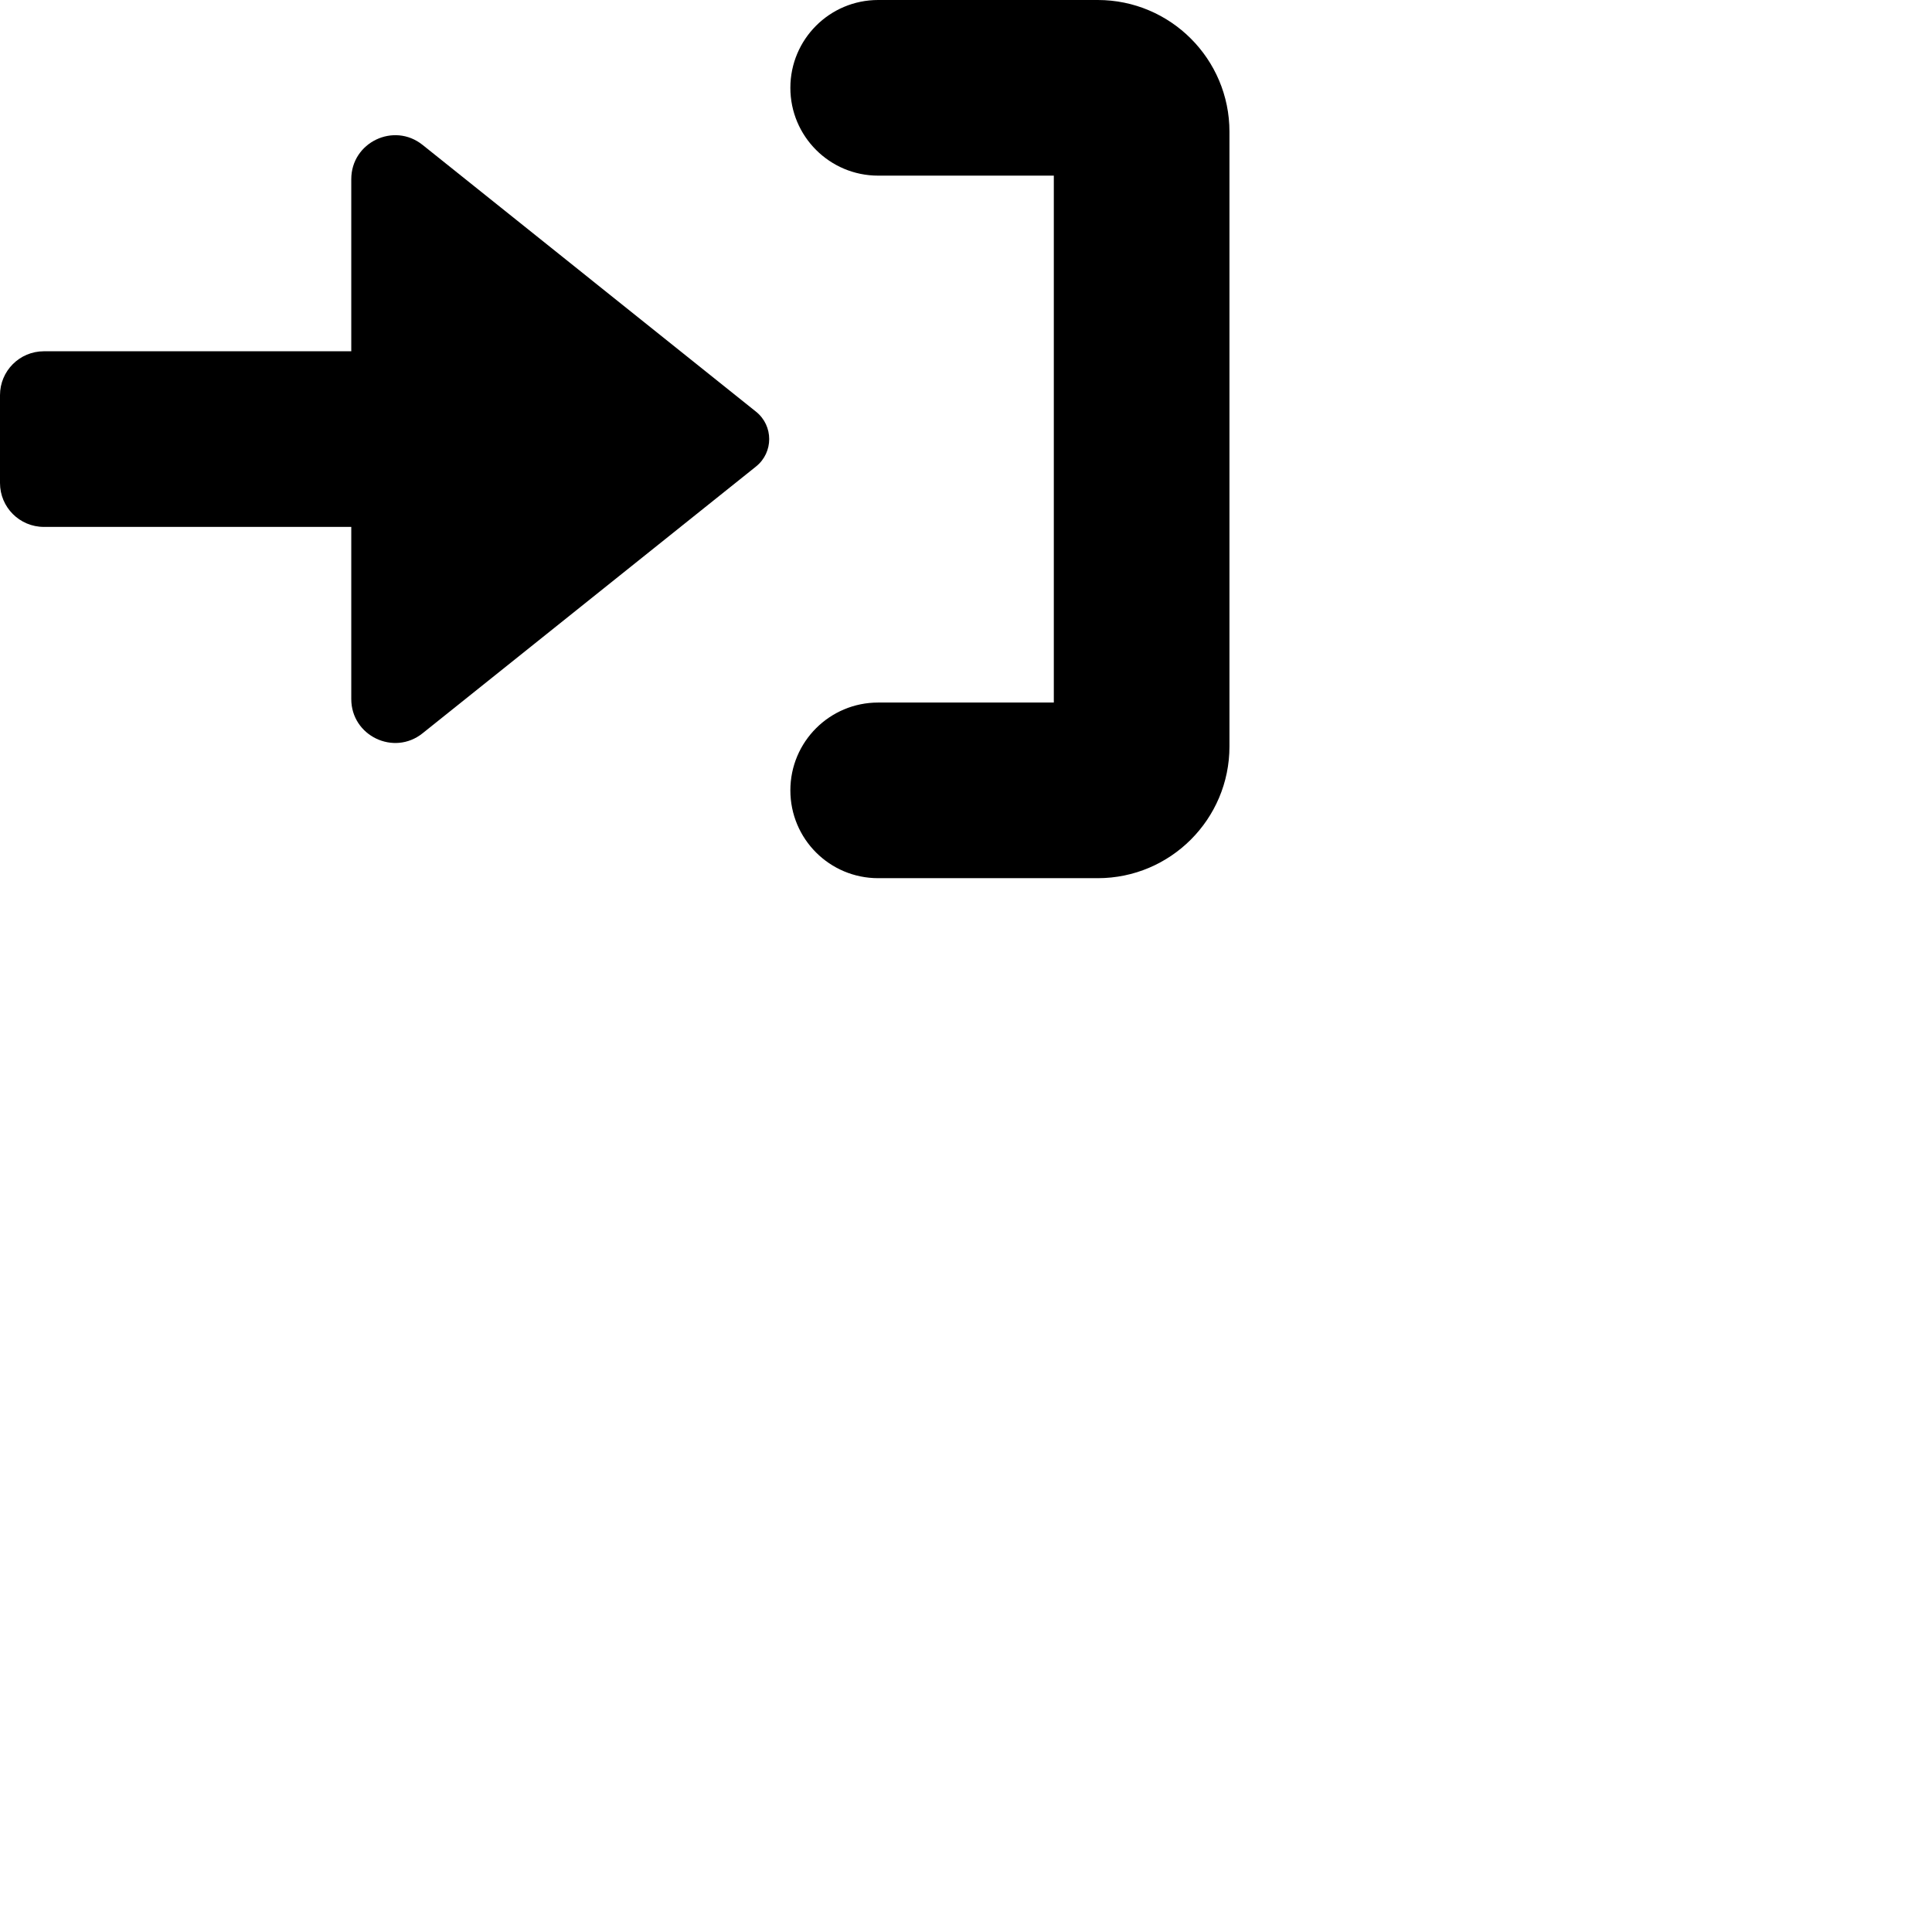
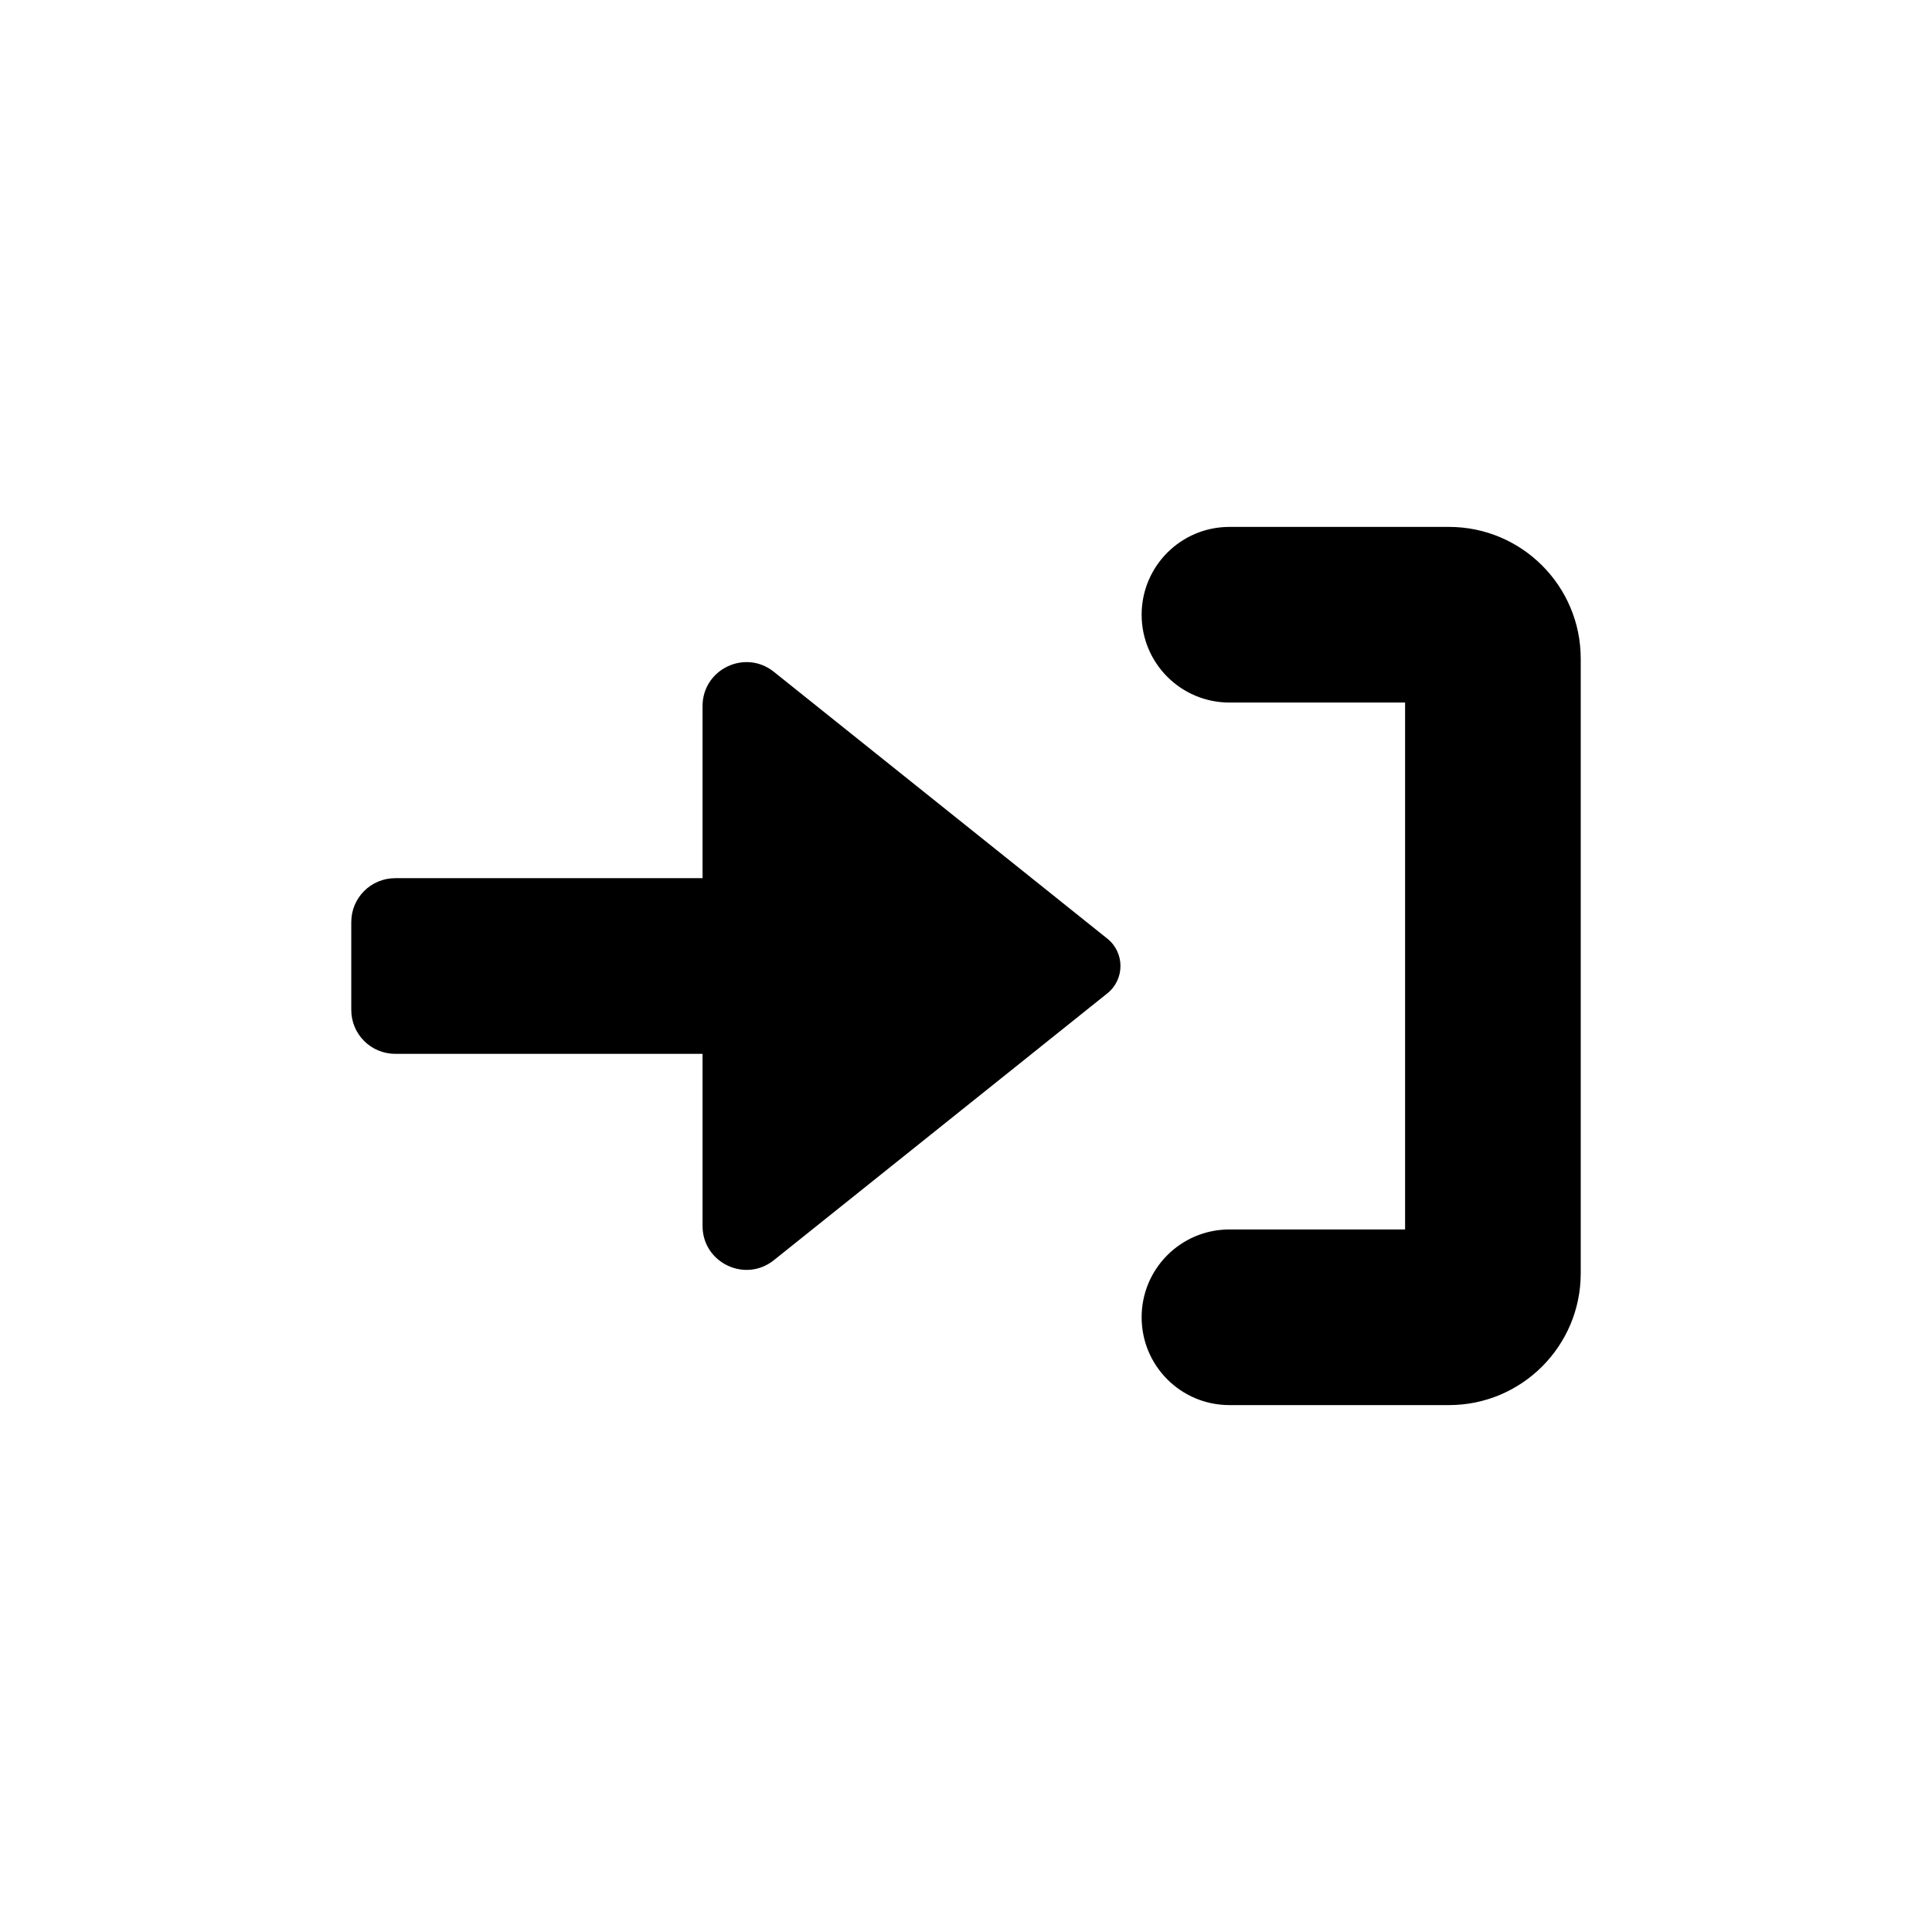
<svg xmlns="http://www.w3.org/2000/svg" width="22px" height="22px" viewBox="0 0 22 22" version="1.1">
  <defs />
  <g id="16-x-16" stroke="none">
    <g id="logout">
-       <g>
+       <g transform="translate(4, 6)">
        <g>
          <path d="M12.5,0 L10,0 C9.447,0 9,0.448 9,1 C9,1.552 9.447,2 10,2 L12,2 L12,8 L10,8 C9.447,8 9,8.447 9,9 C9,9.553 9.447,10 10,10 L12.5,10 C13.328,10 14,9.328 14,8.5 L14,1.5 C14,0.672 13.328,0 12.5,0" id="door" />
          <path d="M4.812,1.65 C4.485,1.388 4,1.621 4,2.04 L4,4 L0.5,4 C0.223,4 0,4.224 0,4.5 L0,5.5 C0,5.776 0.223,6 0.5,6 L4,6 L4,7.96 C4,8.379 4.485,8.612 4.812,8.35 L8.609,5.312 C8.809,5.152 8.809,4.848 8.609,4.688 L4.812,1.65 Z" id="arrow" />
        </g>
      </g>
    </g>
  </g>
</svg>
